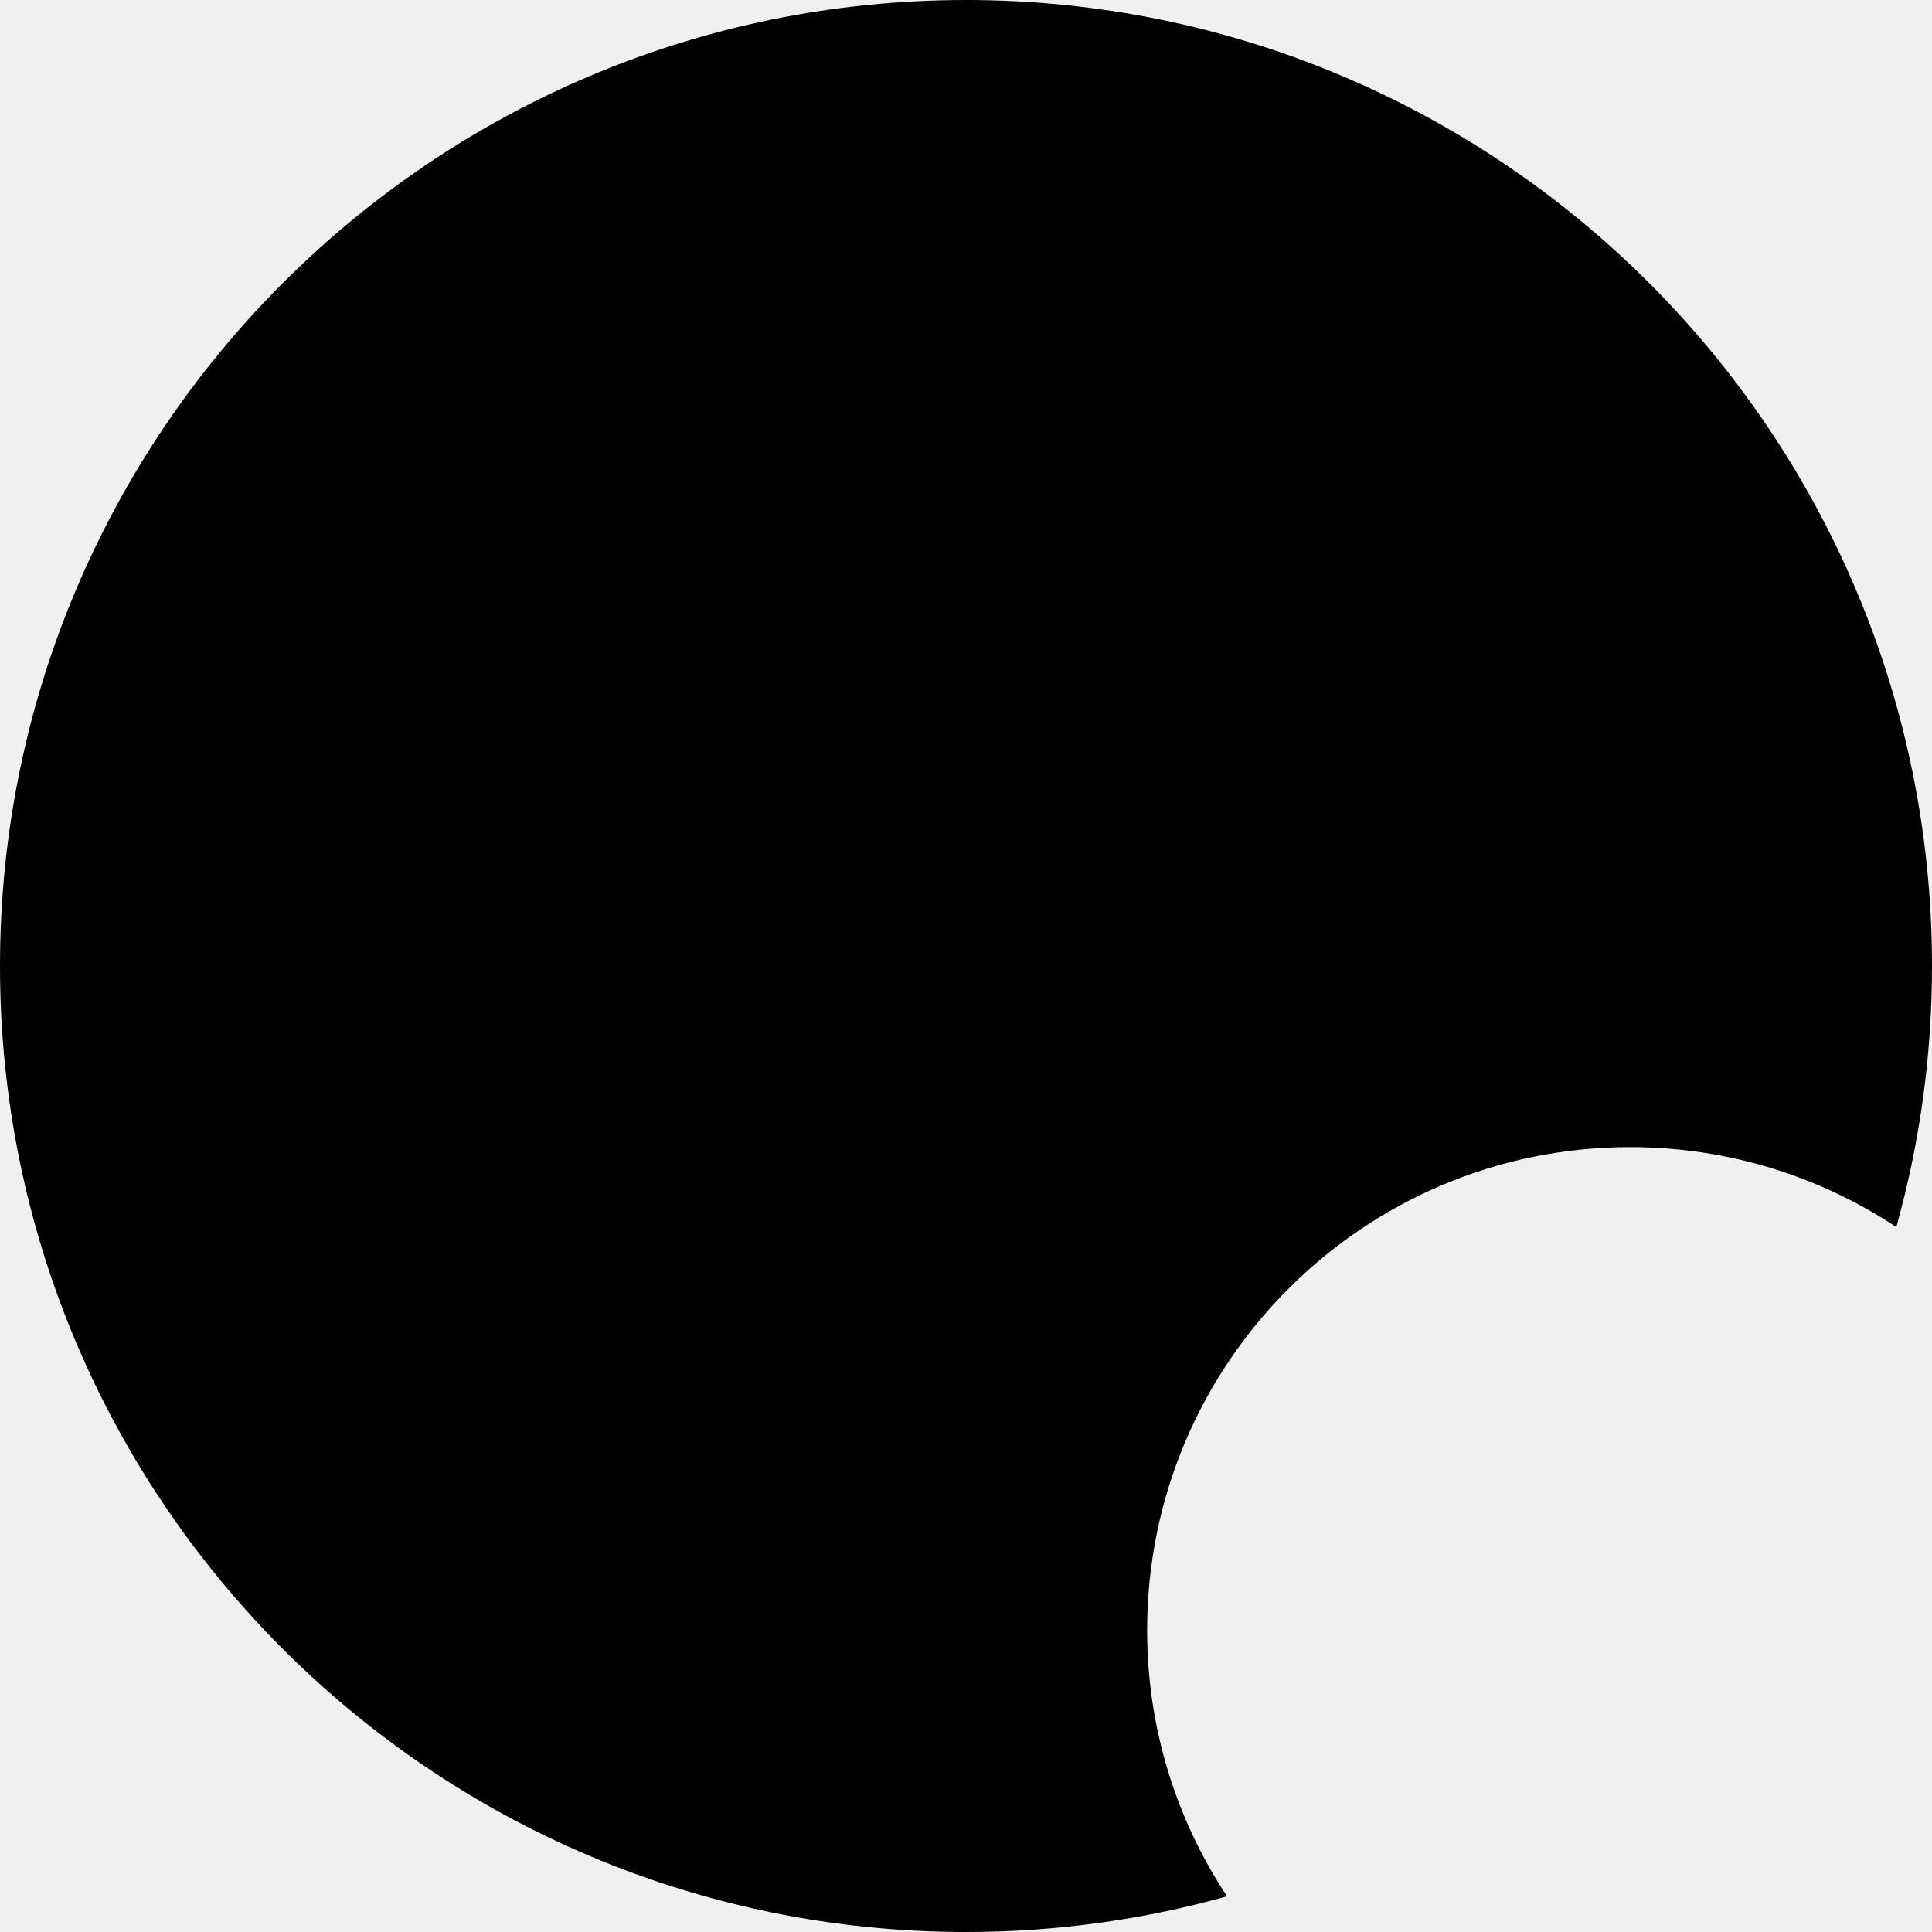
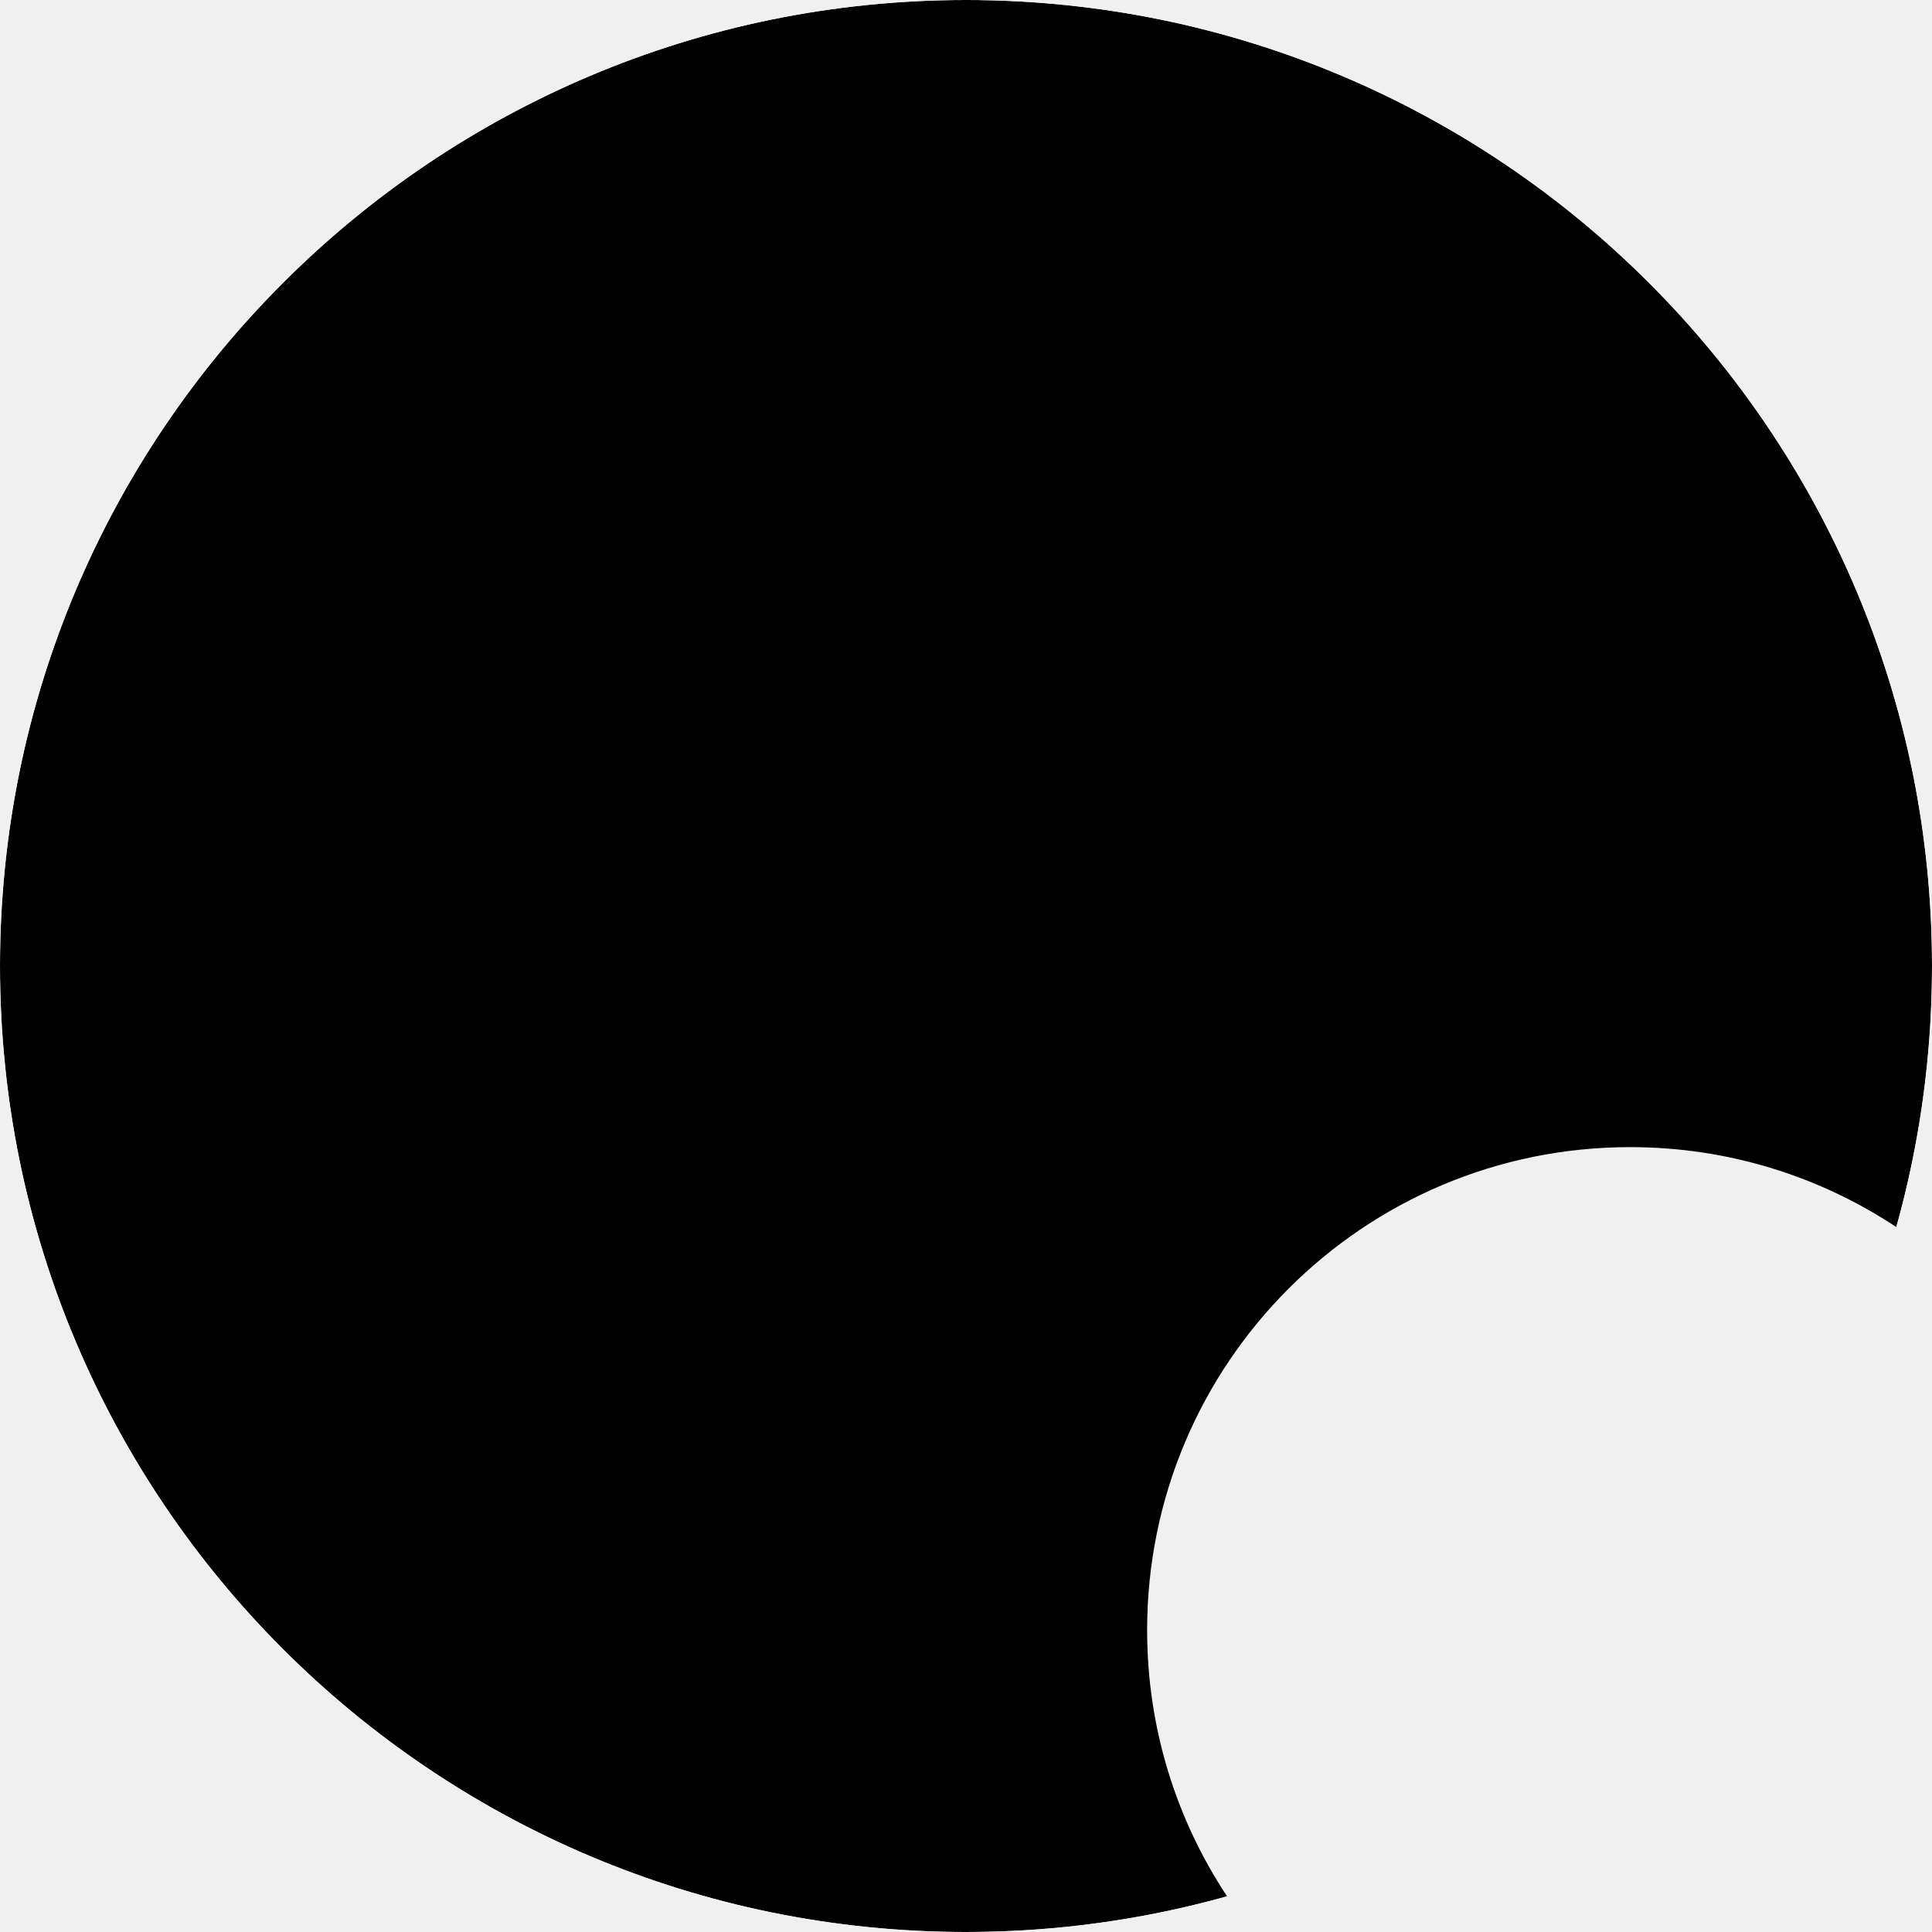
- <svg xmlns="http://www.w3.org/2000/svg" id="icon-profile-mask" width="32" height="32" viewBox="0 0 32 32" fill="none">
-   <path id="Subtract" fill-rule="evenodd" clip-rule="evenodd" d="M16 0C7.163 0 0 7.163 0 16C0 24.837 7.163 32 16 32C17.498 32 18.948 31.794 20.324 31.409C19.487 30.145 19 28.629 19 27C19 22.582 22.582 19 27 19C28.629 19 30.145 19.487 31.409 20.324C31.794 18.948 32 17.498 32 16C32 7.163 24.837 0 16 0Z" fill="black" />
+ <svg xmlns="http://www.w3.org/2000/svg" width="32" height="32" viewBox="0 0 32 32" fill="none">
+   <defs>
+     <mask id="mask">
+       <path fill-rule="evenodd" clip-rule="evenodd" d="M16 0C7.163 0 0 7.163 0 16C0 24.837 7.163 32 16 32C17.498 32 18.948 31.794 20.324 31.409C19.487 30.145 19 28.629 19 27C19 22.582 22.582 19 27 19C28.629 19 30.145 19.487 31.409 20.324C31.794 18.948 32 17.498 32 16C32 7.163 24.837 0 16 0Z" fill="white" />
+     </mask>
+   </defs>
+   <circle cx="16" cy="16" r="16" fill="black" mask="url(#mask)" />
</svg>
